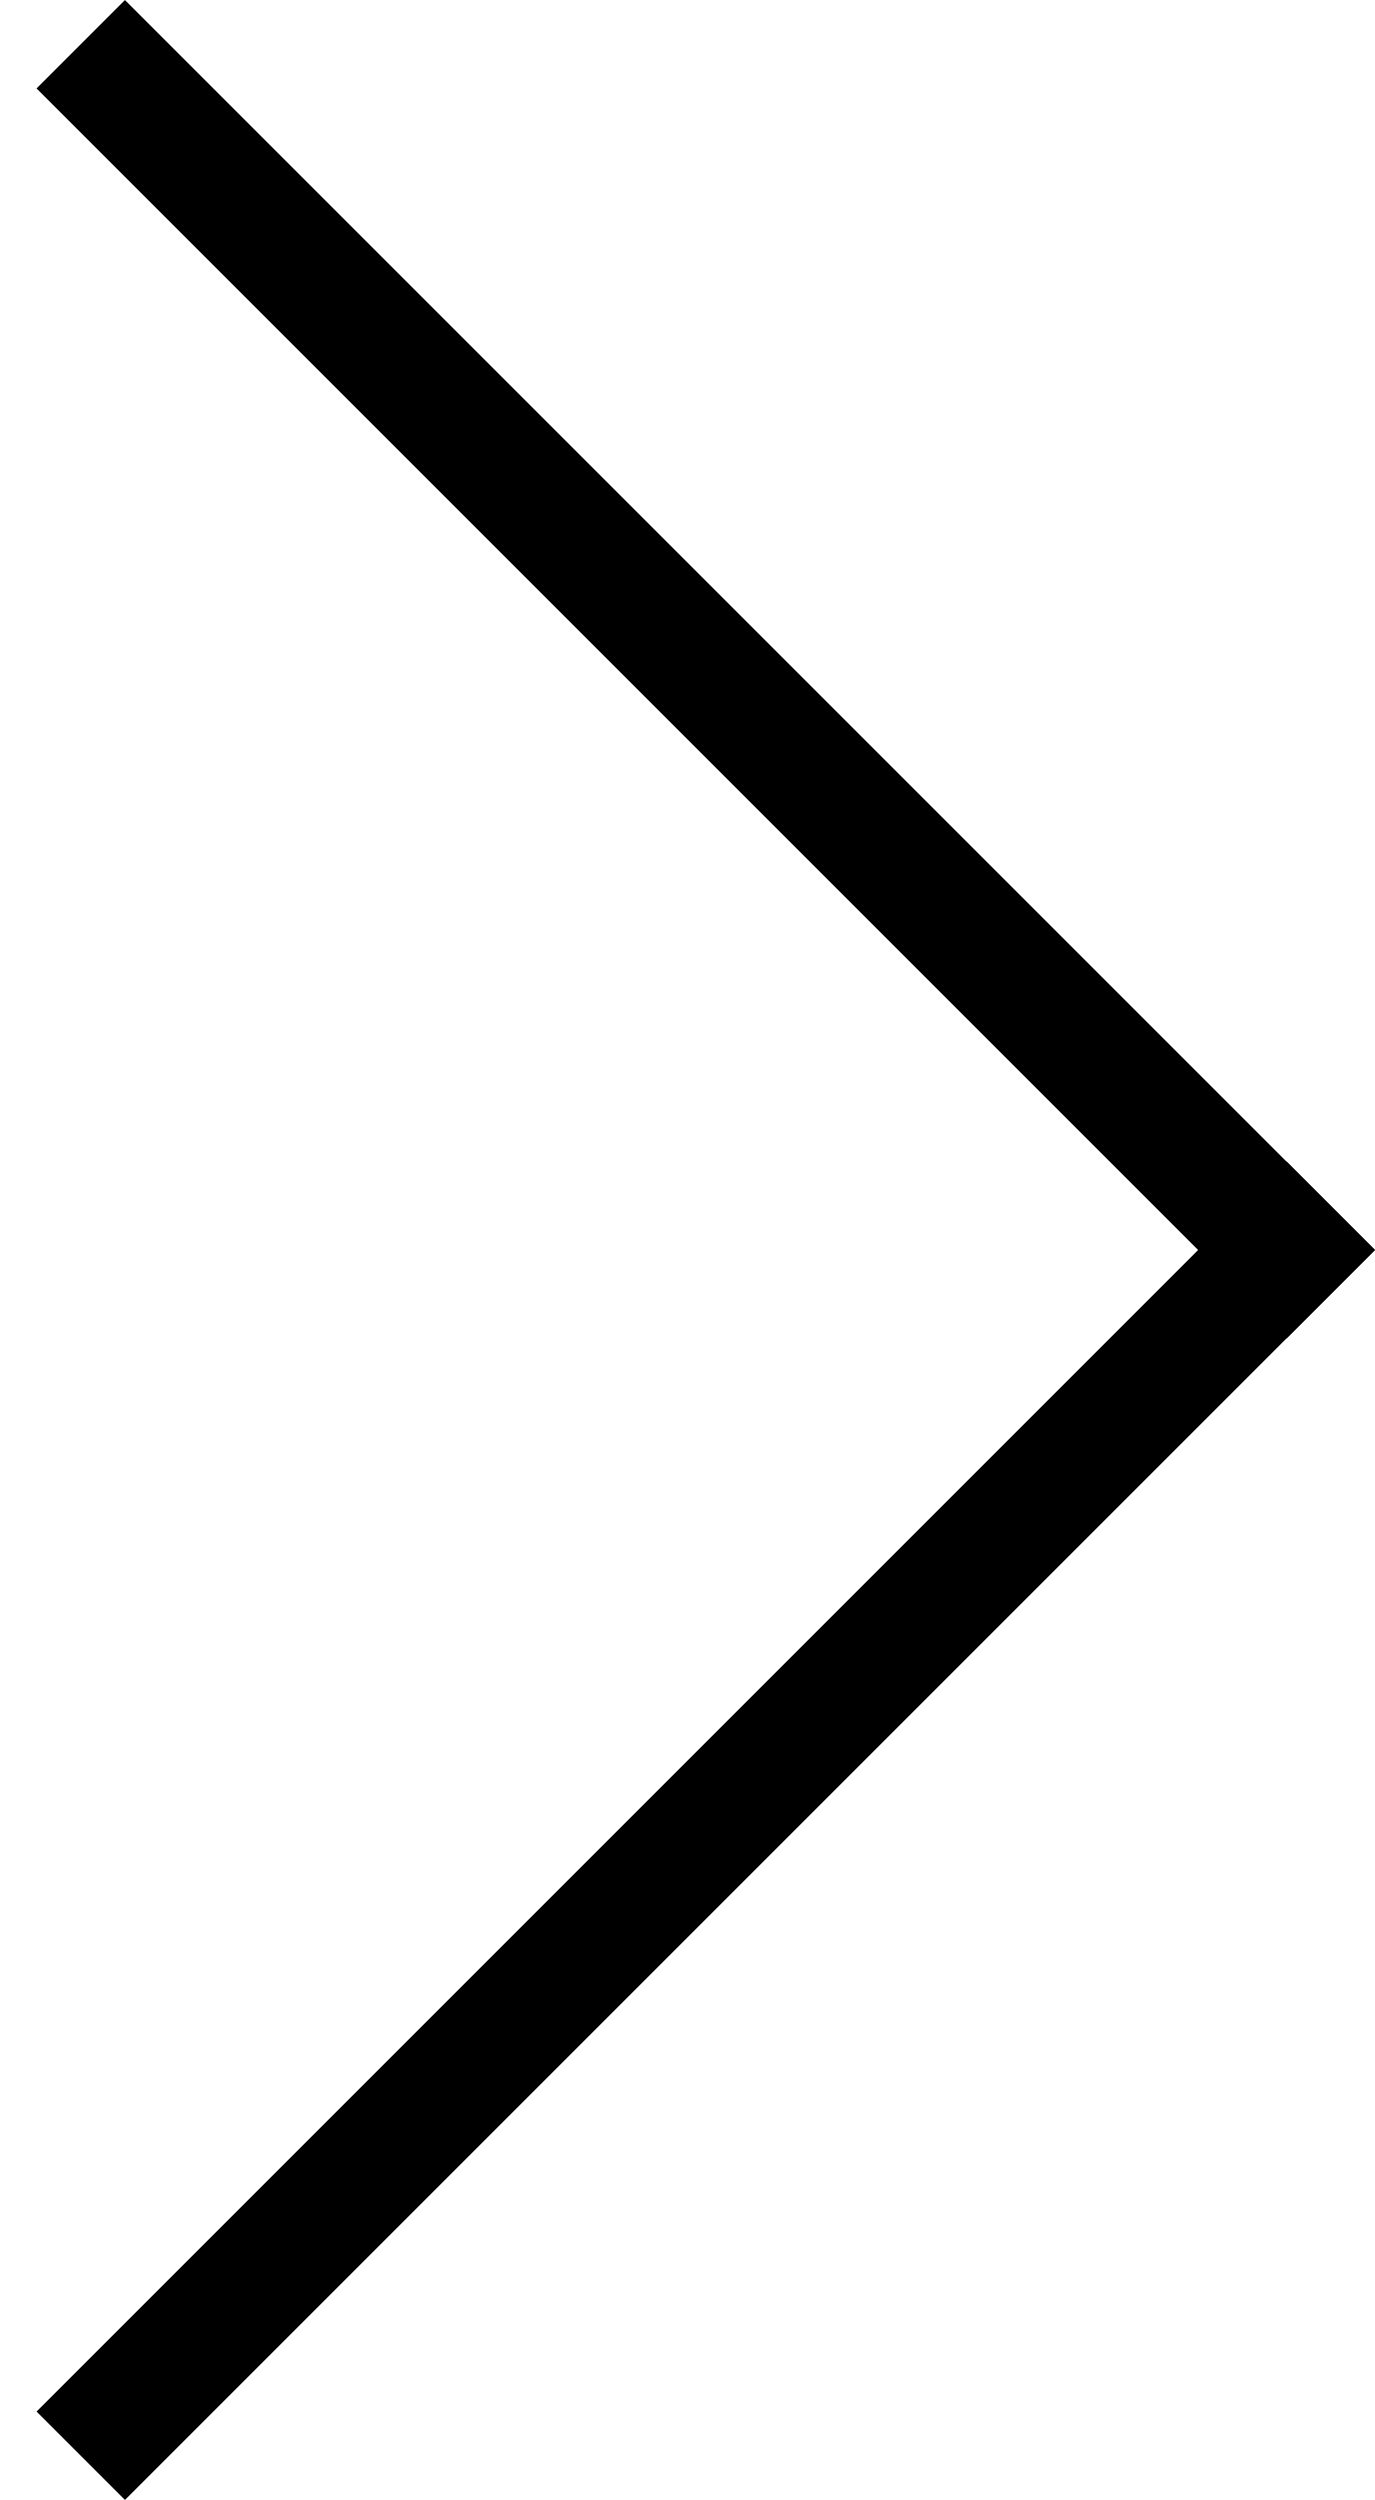
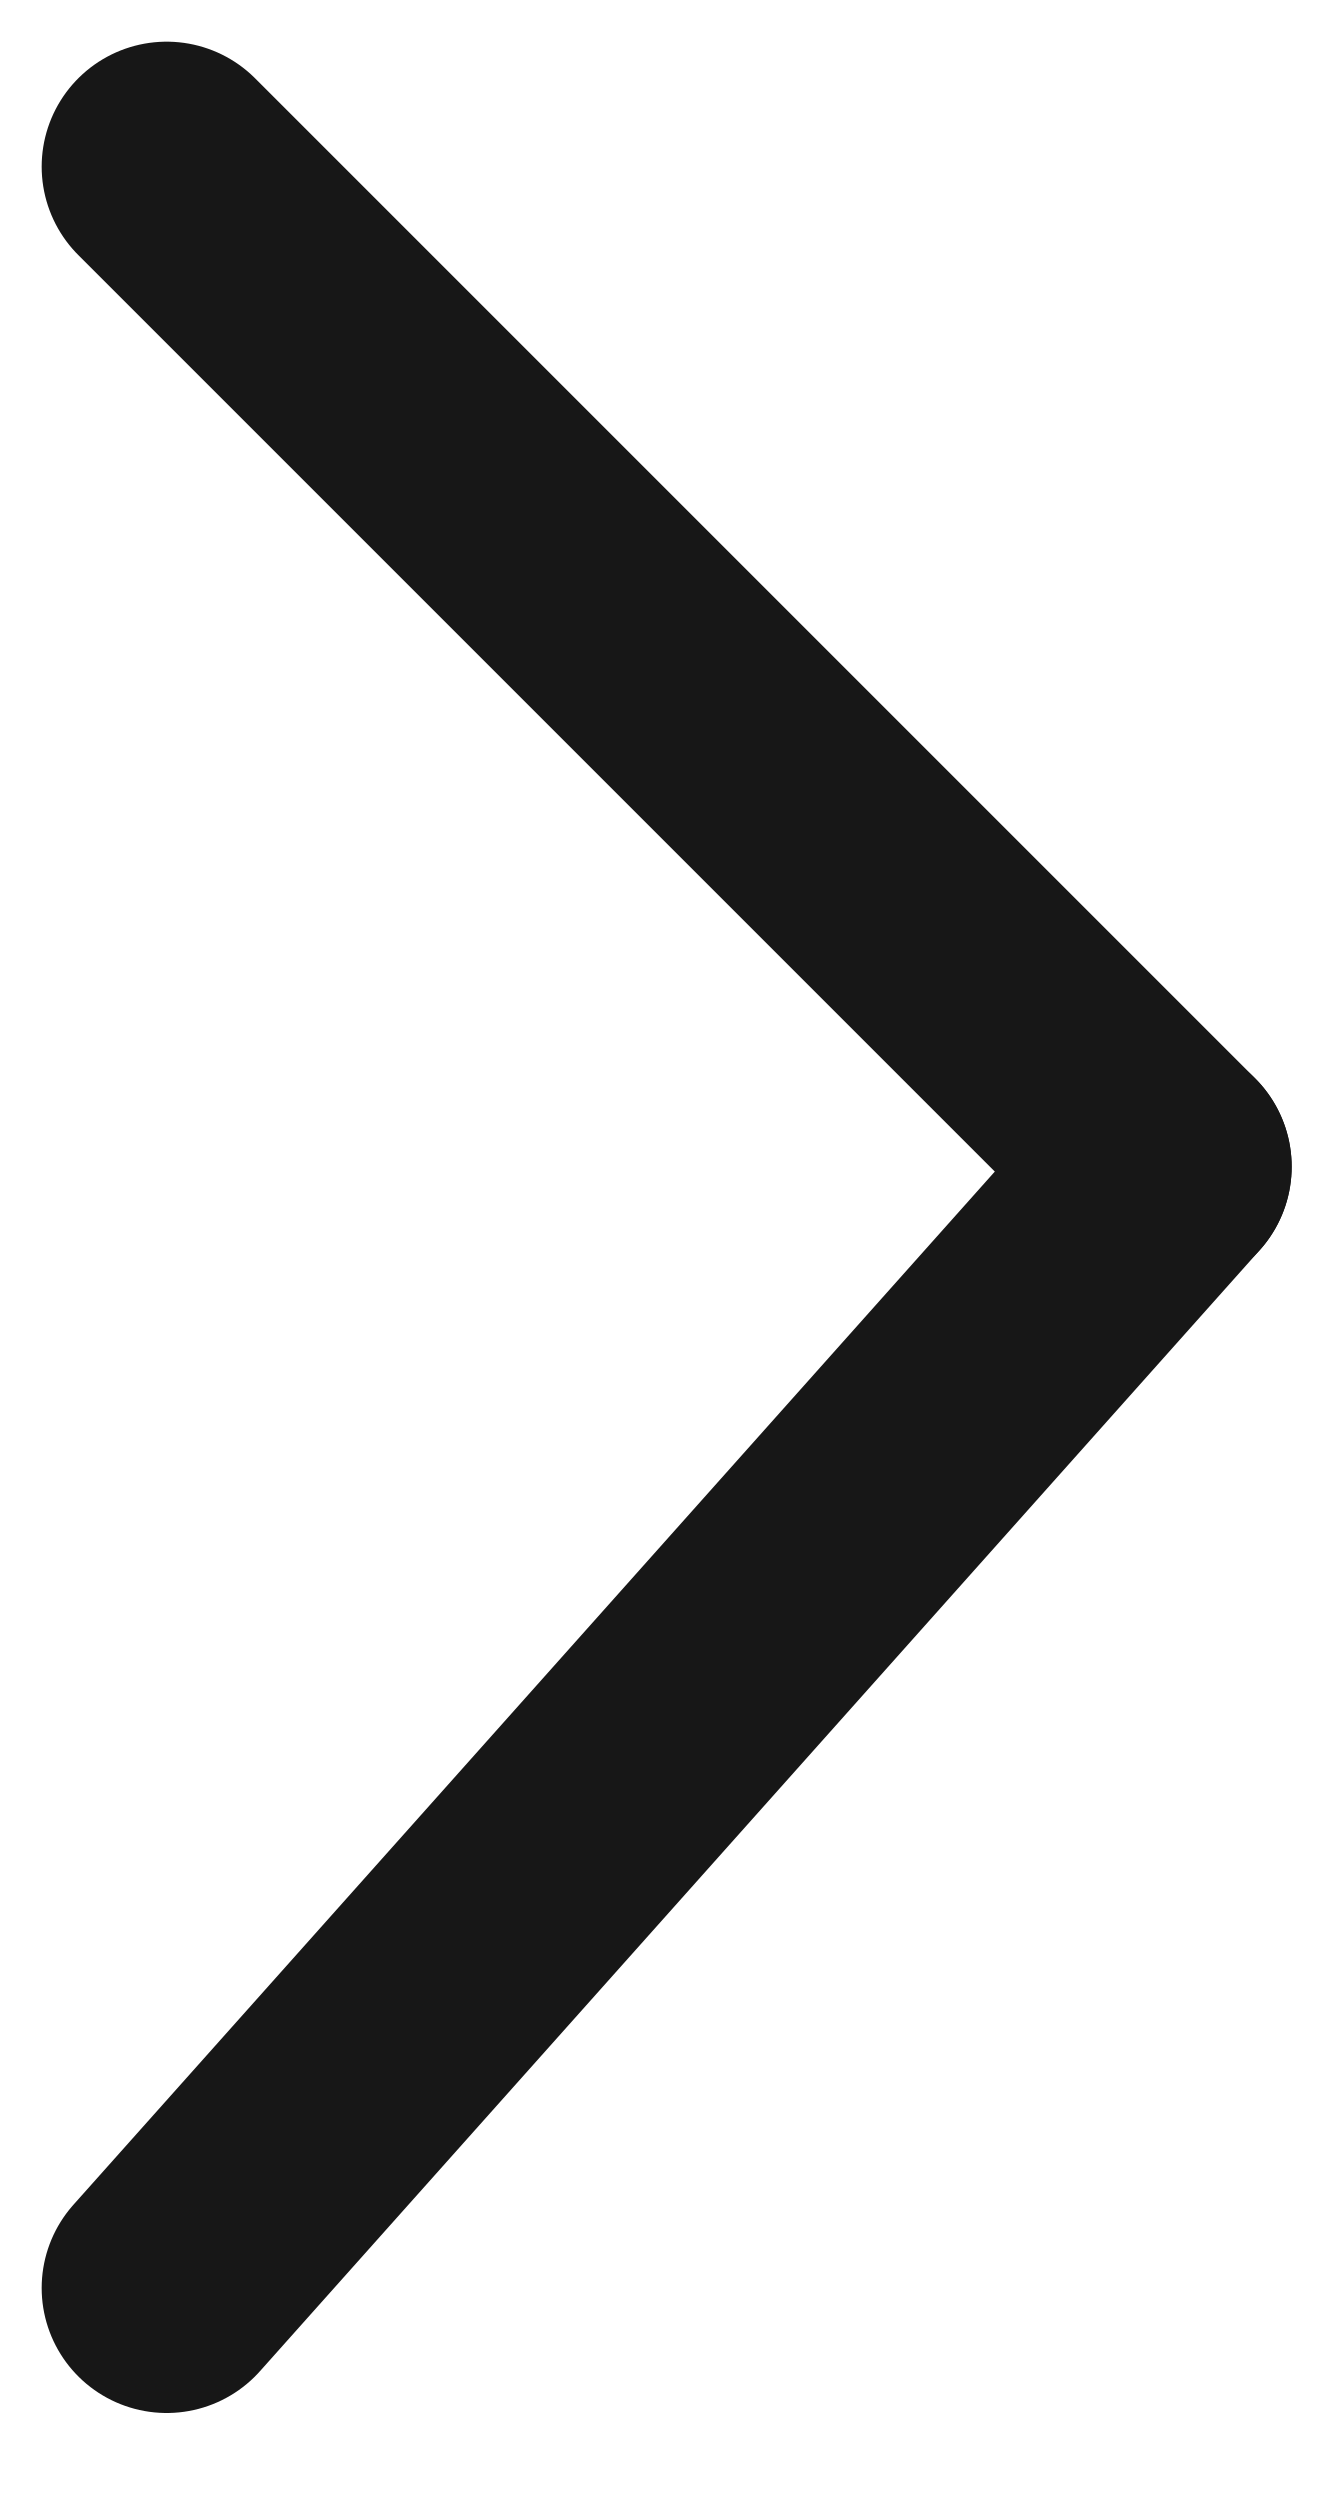
- <svg xmlns="http://www.w3.org/2000/svg" width="11" height="20" viewBox="0 0 11 20" fill="none">
-   <line x1="0.646" y1="19.646" x2="10.646" y2="9.646" stroke="black" />
-   <line x1="10.646" y1="10.354" x2="0.646" y2="0.354" stroke="black" />
+ <svg xmlns="http://www.w3.org/2000/svg" width="8" height="15" viewBox="0 0 8 15" fill="none">
+   <path d="M1 13.728L7 7" stroke="#171717" stroke-width="1.5" stroke-linecap="round" />
+   <path d="M7 7L1 1" stroke="#171717" stroke-width="1.5" stroke-linecap="round" />
</svg>
